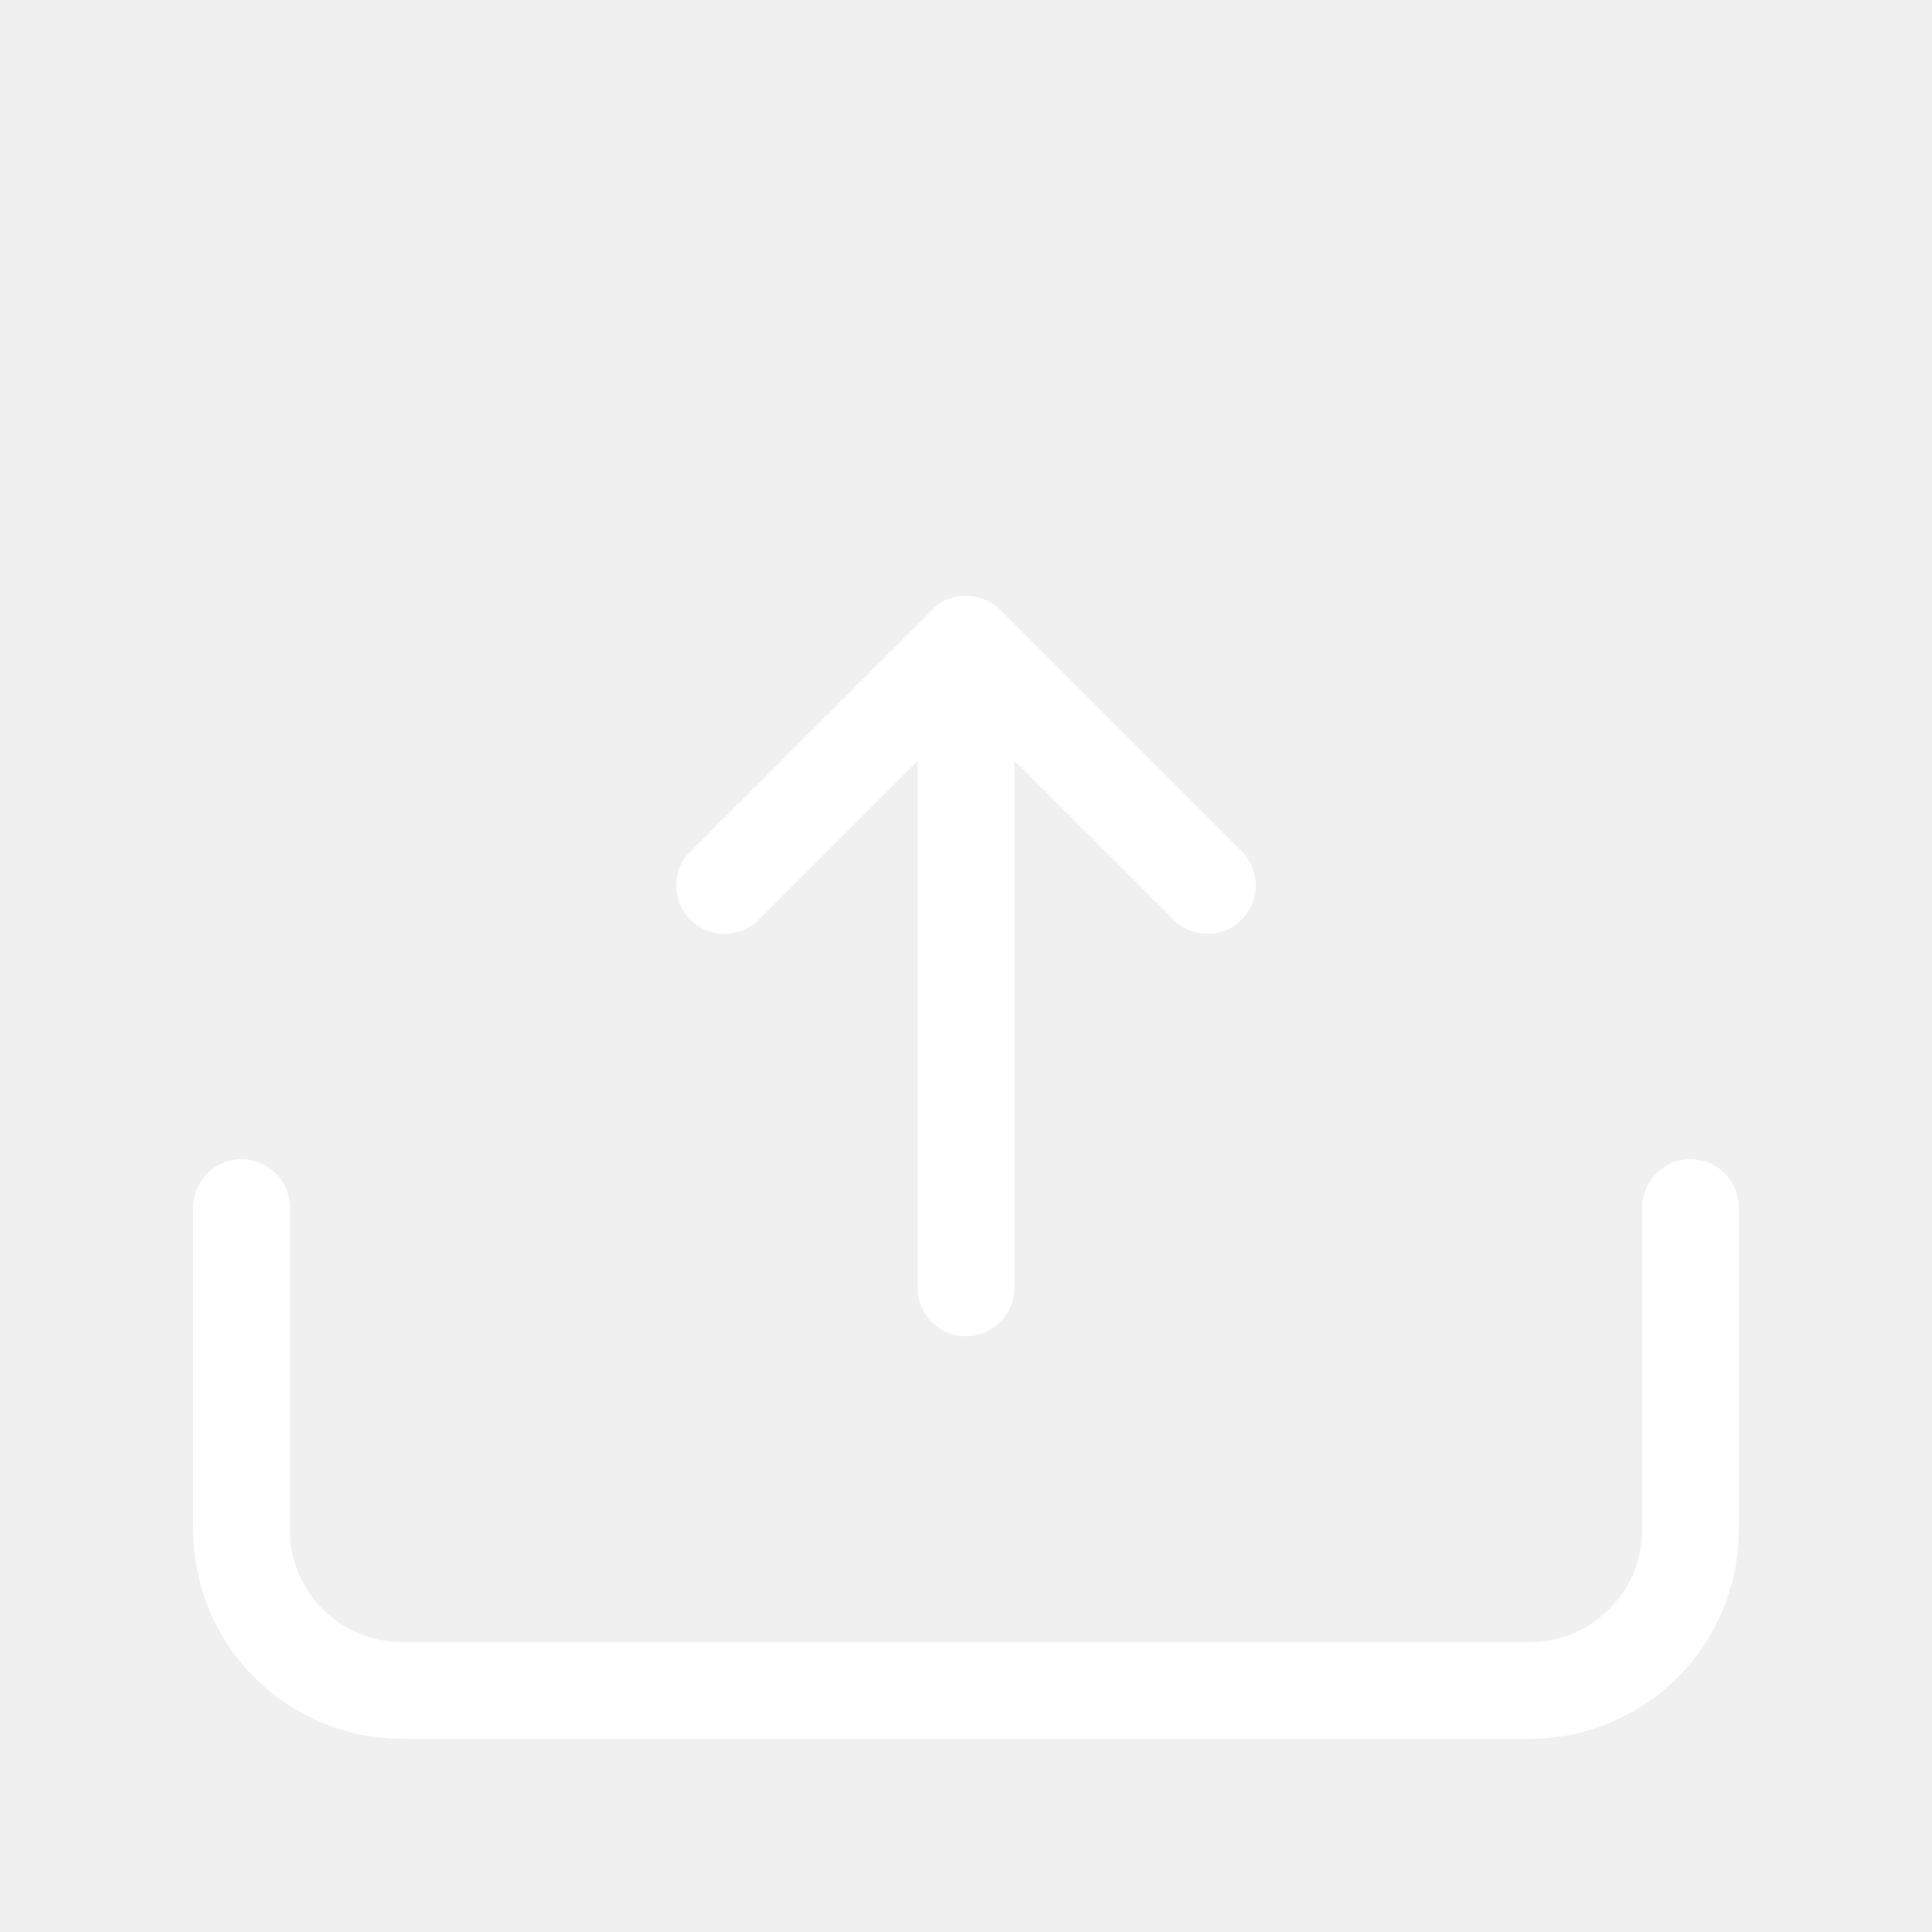
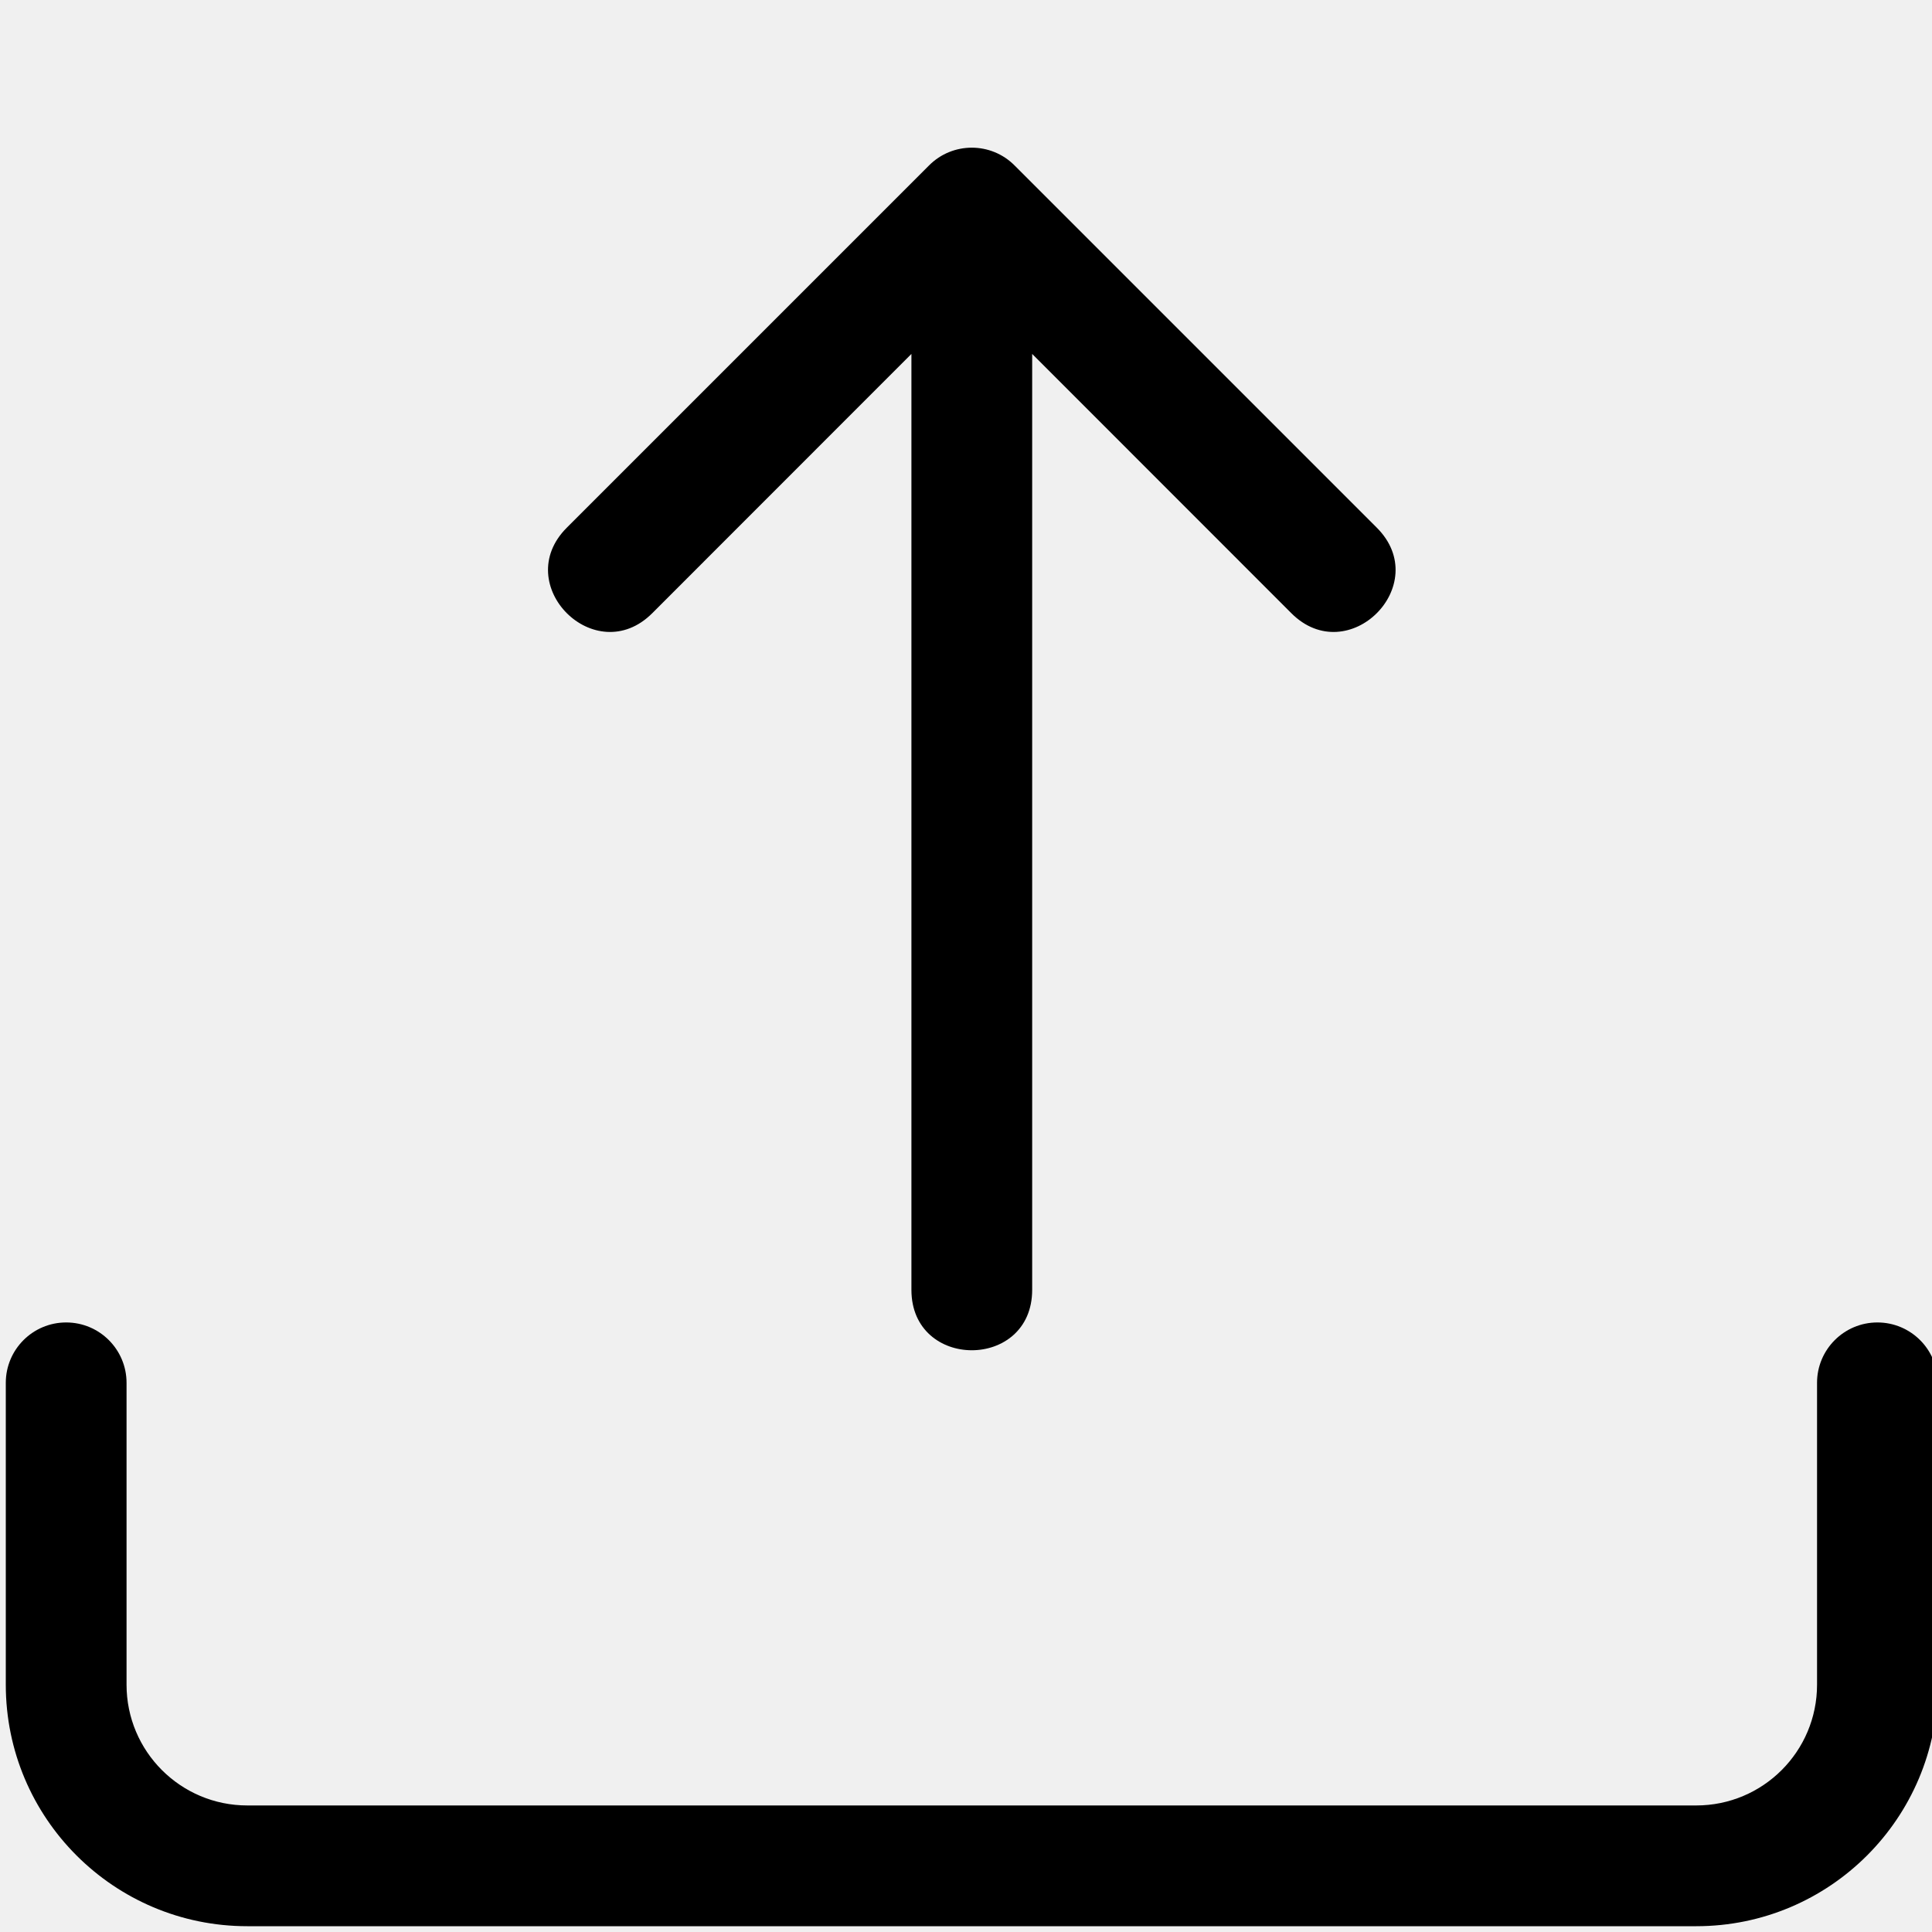
- <svg xmlns="http://www.w3.org/2000/svg" width="800px" height="800px" viewBox="0 0 24 24" fill="none">
-   <g id="SVGRepo_bgCarrier" stroke-width="0" />
-   <g id="SVGRepo_tracerCarrier" stroke-linecap="round" stroke-linejoin="round" />
-   <g id="SVGRepo_iconCarrier">
-     <path d="M12 8L12 16" stroke="#ffffff" stroke-width="1.2" stroke-linecap="round" stroke-linejoin="round" />
-     <path d="M15 11L12.087 8.087V8.087C12.039 8.039 11.961 8.039 11.913 8.087V8.087L9 11" stroke="#ffffff" stroke-width="1.2" stroke-linecap="round" stroke-linejoin="round" />
-     <path d="M3 15L3 16L3 19C3 20.105 3.895 21 5 21L19 21C20.105 21 21 20.105 21 19L21 16L21 15" stroke="#ffffff" stroke-width="1.2" stroke-linecap="round" stroke-linejoin="round" />
-   </g>
+ <svg xmlns="http://www.w3.org/2000/svg" width="16" height="16" fill="currentColor" class="bi bi-download" viewBox="0 0 16 16" version="1.1" id="svg2">
+   <defs id="defs2" />
+   <path class="fill" d="m 0.548,10.952 a 0.5,0.5 0 0 1 0.5,0.5 v 2.5 a 1,1 0 0 0 1,1 H 14.048 a 1,1 0 0 0 1,-1 v -2.5 a 0.5,0.5 0 0 1 1,0 v 2.5 a 2,2 0 0 1 -2,2 H 2.048 a 2,2 0 0 1 -2,-2 v -2.5 a 0.5,0.5 0 0 1 0.5,-0.5" id="path1-7" />
+   <path class="fill" d="m 8.402,1.37 c -0.195,-0.196 -0.513,-0.196 -0.708,0 L 4.694,4.37 c -0.472,0.472 0.236,1.18 0.708,0.708 l 2.146,-2.147 v 7.751 c 0,0.667 1,0.667 1,0 V 2.931 l 2.146,2.147 c 0.472,0.472 1.18,-0.236 0.708,-0.708 z" id="path2-9" />
</svg>
